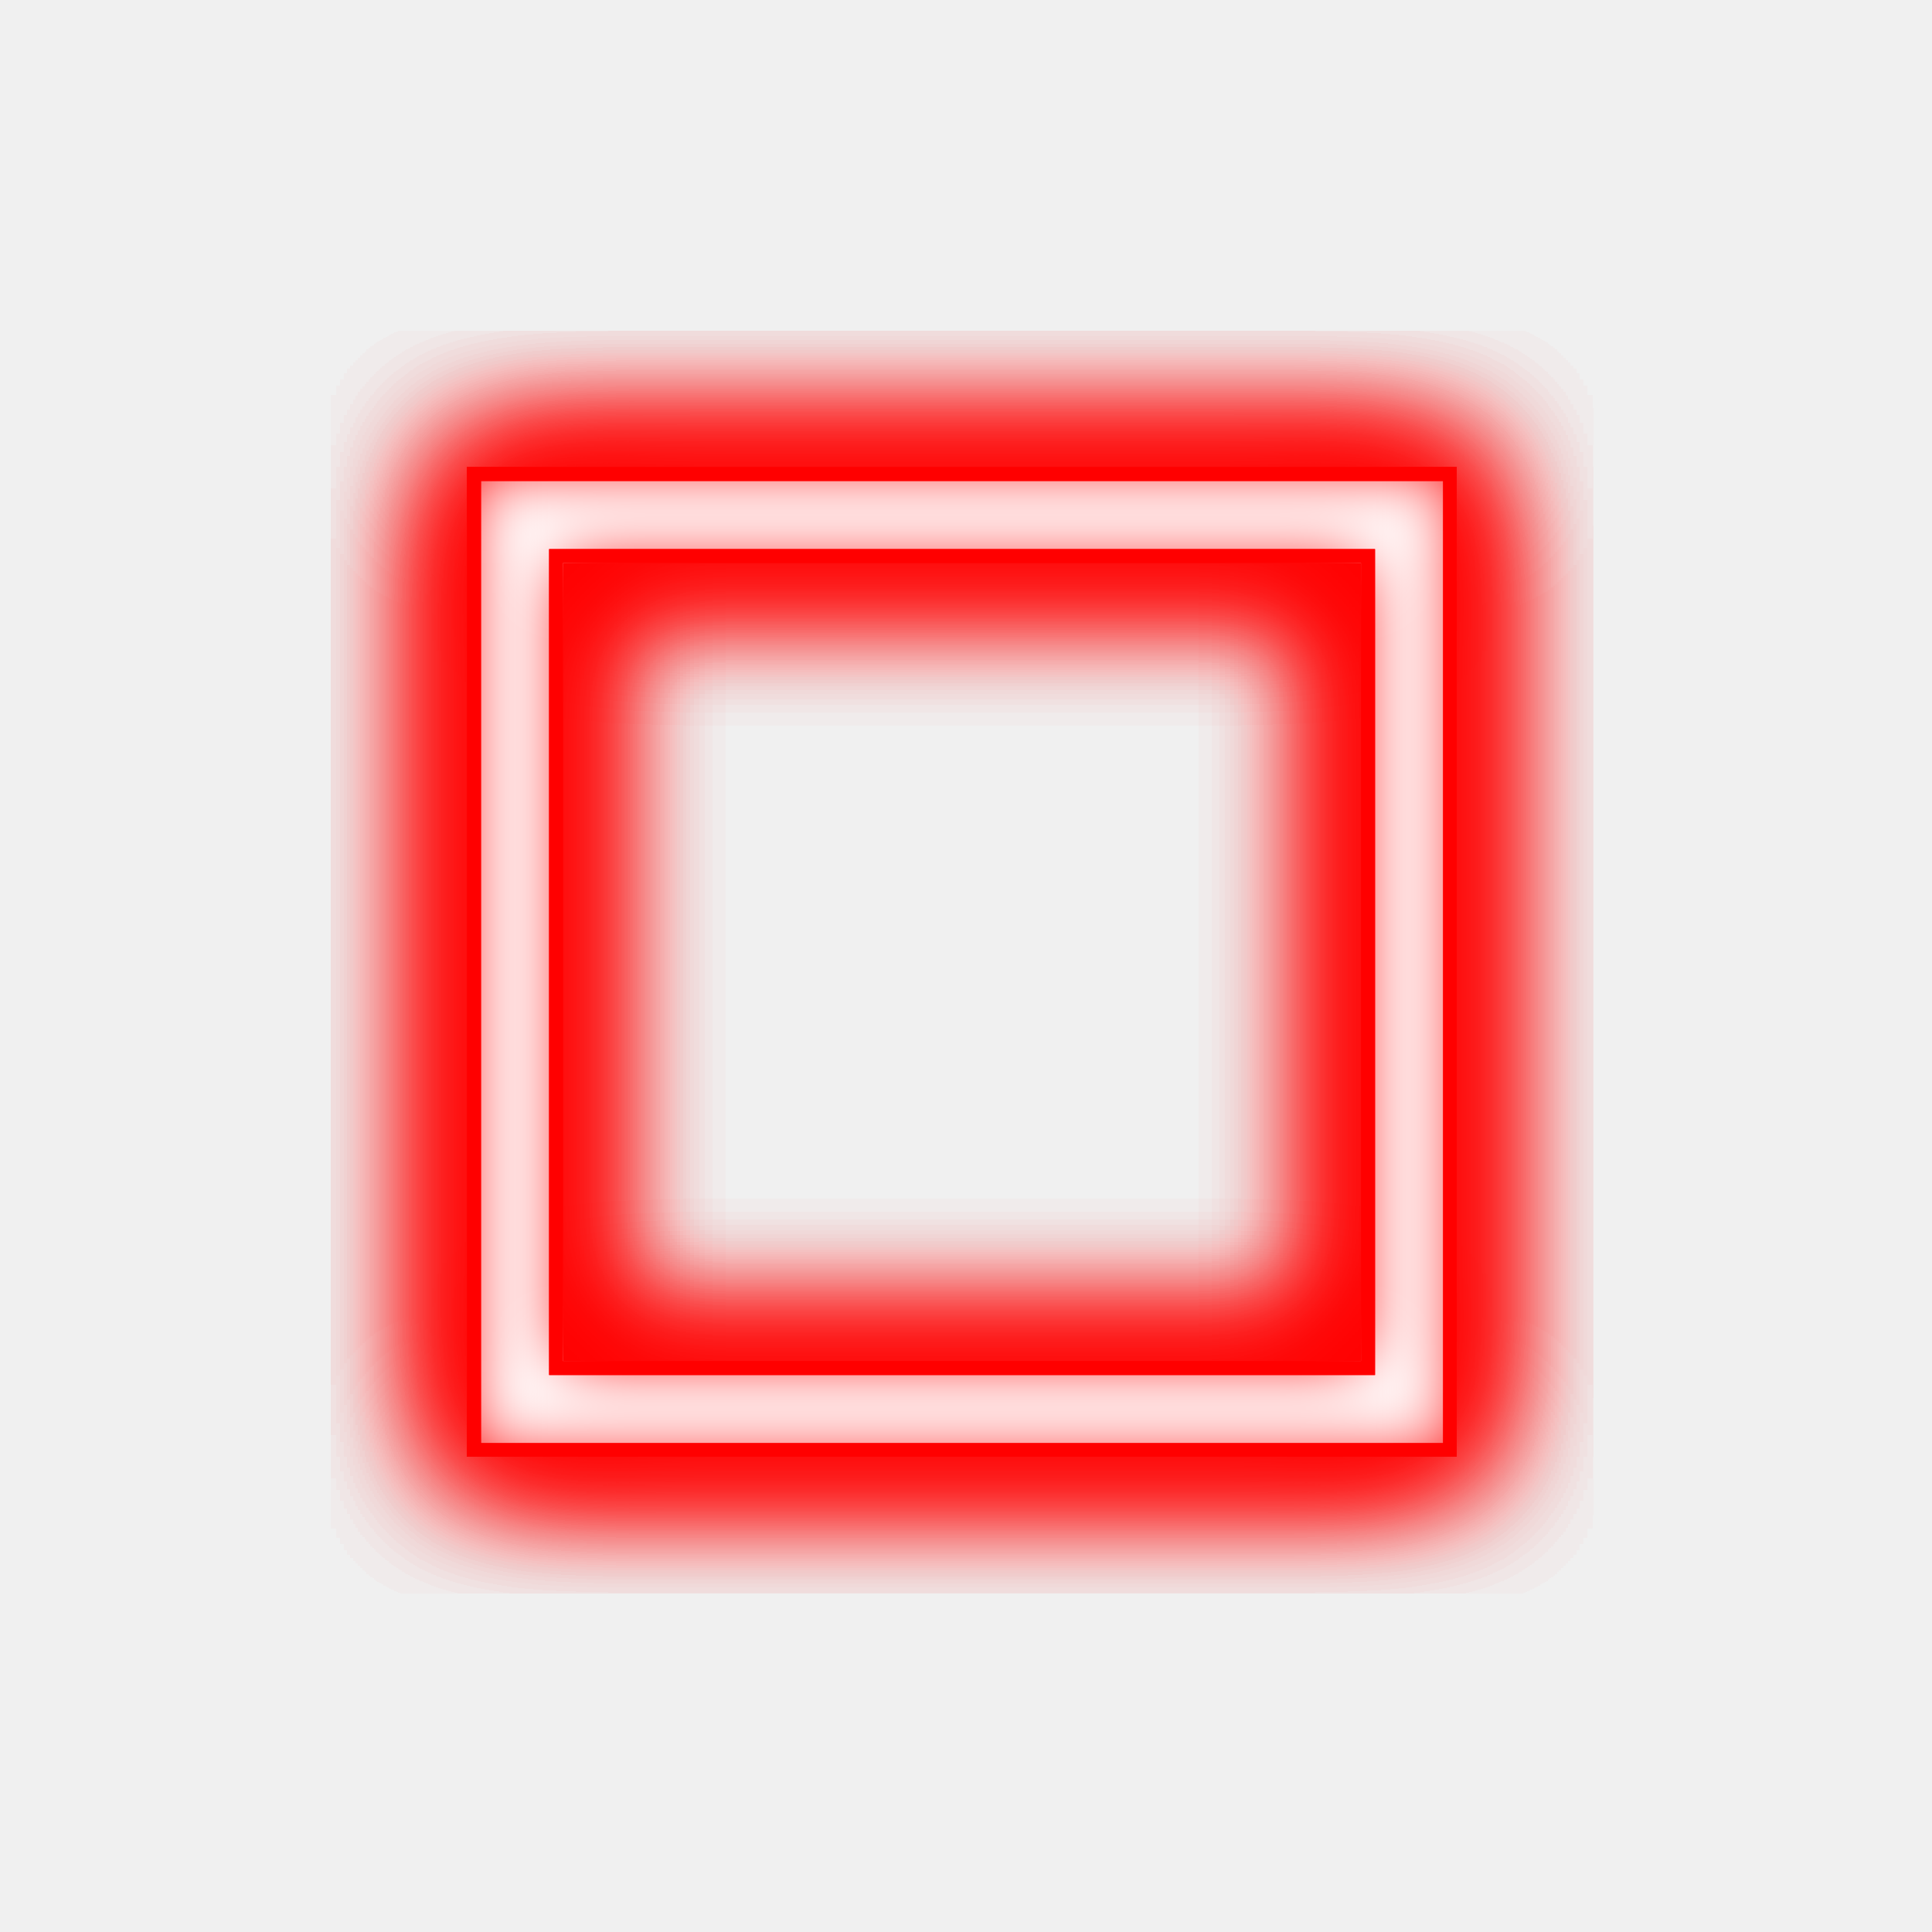
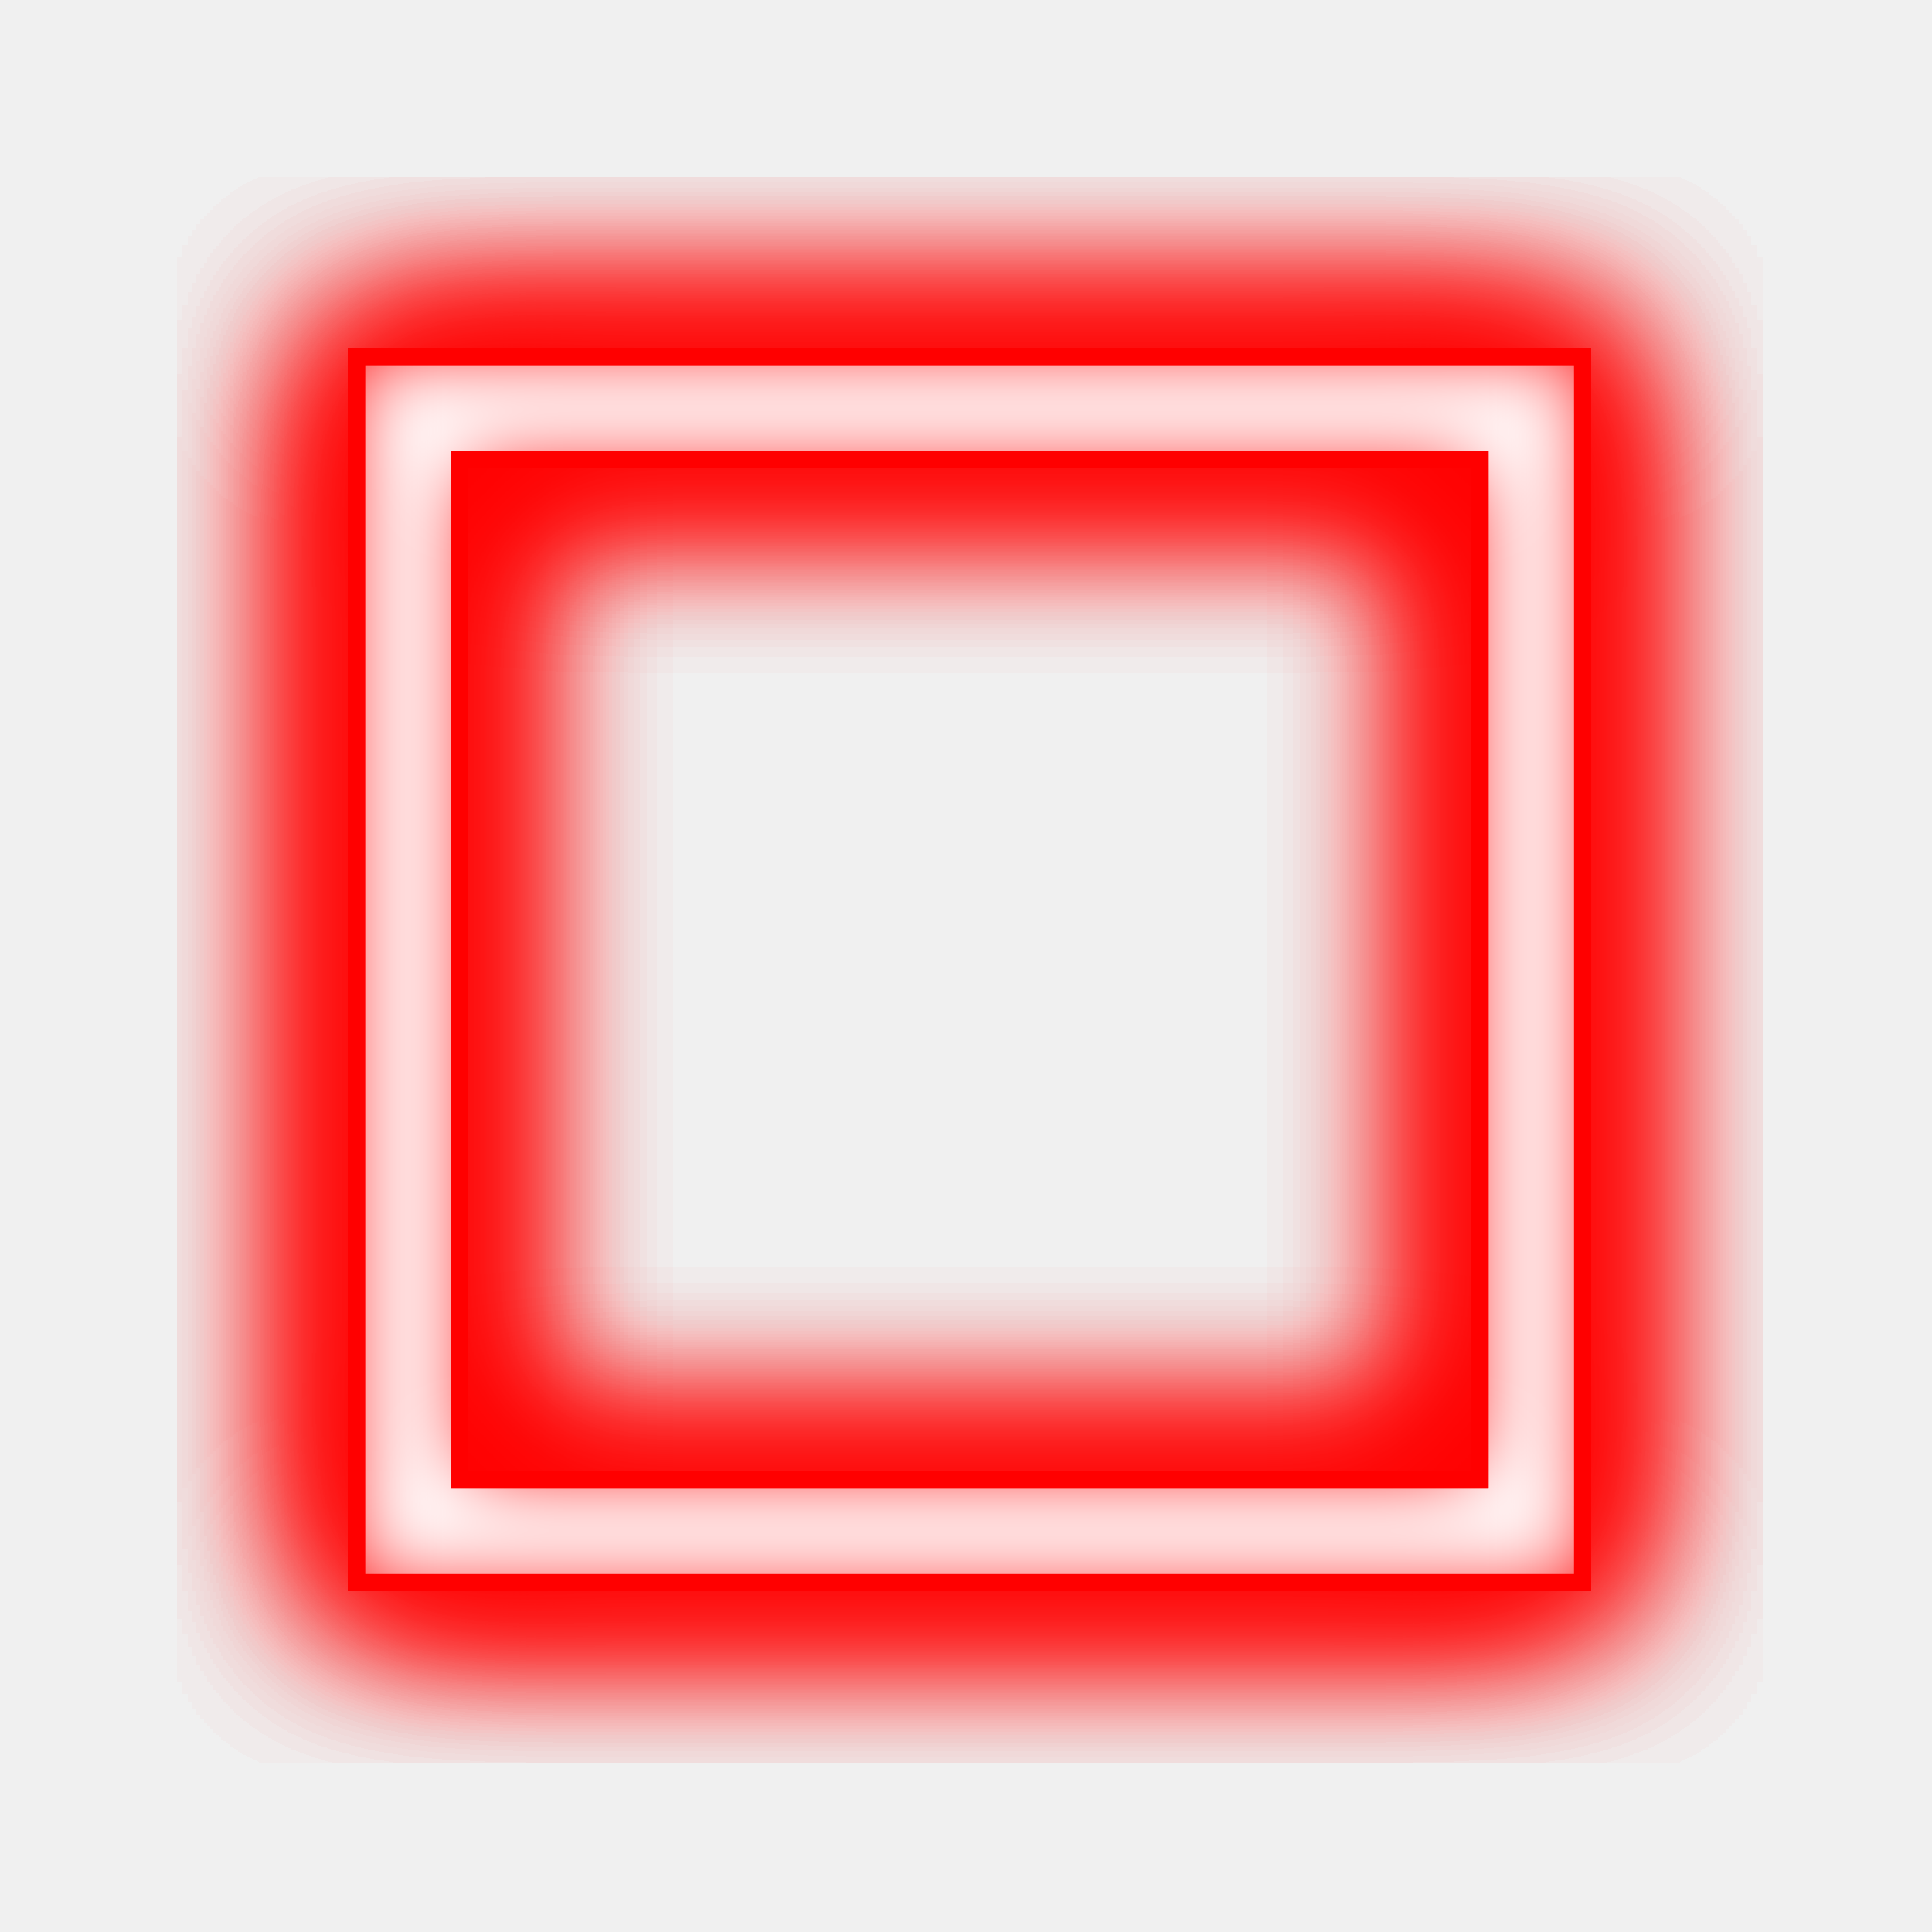
- <svg xmlns="http://www.w3.org/2000/svg" width="142" height="142" viewBox="0 0 142 142" fill="none">
+ <svg xmlns="http://www.w3.org/2000/svg" width="113" height="113" viewBox="14 14 113 113" fill="none">
  <g filter="url(#filter0_di_1_66)">
    <path d="M106.066 106.066H35.355V35.355H106.066V106.066ZM40.355 40.355V101.067H101.067V40.355H40.355Z" fill="white" />
    <path d="M106.566 106.566H34.855V34.855H106.566V106.566ZM40.855 40.855V100.567H100.567V40.855H40.855Z" stroke="#FF0000" />
  </g>
  <g filter="url(#filter1_di_1_66)">
    <path d="M106.066 106.066H35.355V35.355H106.066V106.066ZM40.355 40.355V101.067H101.067V40.355H40.355Z" fill="white" />
    <path d="M106.566 106.566H34.855V34.855H106.566V106.566ZM40.855 40.855V100.567H100.567V40.855H40.855Z" stroke="#FF0000" />
  </g>
  <g filter="url(#filter2_di_1_66)">
    <path d="M106.066 106.066H35.355V35.355H106.066V106.066ZM40.355 40.355V101.067H101.067V40.355H40.355Z" fill="white" />
    <path d="M106.566 106.566H34.855V34.855H106.566V106.566ZM40.855 40.855V100.567H100.567V40.855H40.855Z" stroke="#FF0000" />
  </g>
  <g filter="url(#filter3_di_1_66)">
    <path d="M106.066 106.066H35.355V35.355H106.066V106.066ZM40.355 40.355V101.067H101.067V40.355H40.355Z" fill="white" />
    <path d="M106.566 106.566H34.855V34.855H106.566V106.566ZM40.855 40.855V100.567H100.567V40.855H40.855Z" stroke="#FF0000" />
  </g>
  <g filter="url(#filter4_di_1_66)">
    <path d="M106.066 106.066H35.355V35.355H106.066V106.066ZM40.355 40.355V101.067H101.067V40.355H40.355Z" fill="white" />
    <path d="M106.566 106.566H34.855V34.855H106.566V106.566ZM40.855 40.855V100.567H100.567V40.855H40.855Z" stroke="#FF0000" />
  </g>
  <defs>
    <filter id="filter0_di_1_66" x="24.355" y="24.355" width="92.711" height="92.711" filterUnits="userSpaceOnUse" color-interpolation-filters="sRGB">
      <feFlood flood-opacity="0" result="BackgroundImageFix" />
      <feColorMatrix in="SourceAlpha" type="matrix" values="0 0 0 0 0 0 0 0 0 0 0 0 0 0 0 0 0 0 127 0" result="hardAlpha" />
      <feOffset />
      <feGaussianBlur stdDeviation="5" />
      <feComposite in2="hardAlpha" operator="out" />
      <feColorMatrix type="matrix" values="0 0 0 0 1 0 0 0 0 0 0 0 0 0 0 0 0 0 1 0" />
      <feBlend mode="normal" in2="BackgroundImageFix" result="effect1_dropShadow_1_66" />
      <feBlend mode="normal" in="SourceGraphic" in2="effect1_dropShadow_1_66" result="shape" />
      <feColorMatrix in="SourceAlpha" type="matrix" values="0 0 0 0 0 0 0 0 0 0 0 0 0 0 0 0 0 0 127 0" result="hardAlpha" />
      <feOffset />
      <feGaussianBlur stdDeviation="2.5" />
      <feComposite in2="hardAlpha" operator="arithmetic" k2="-1" k3="1" />
      <feColorMatrix type="matrix" values="0 0 0 0 1 0 0 0 0 0 0 0 0 0 0 0 0 0 1 0" />
      <feBlend mode="normal" in2="shape" result="effect2_innerShadow_1_66" />
    </filter>
    <filter id="filter1_di_1_66" x="24.355" y="24.355" width="92.711" height="92.711" filterUnits="userSpaceOnUse" color-interpolation-filters="sRGB">
      <feFlood flood-opacity="0" result="BackgroundImageFix" />
      <feColorMatrix in="SourceAlpha" type="matrix" values="0 0 0 0 0 0 0 0 0 0 0 0 0 0 0 0 0 0 127 0" result="hardAlpha" />
      <feOffset />
      <feGaussianBlur stdDeviation="5" />
      <feComposite in2="hardAlpha" operator="out" />
      <feColorMatrix type="matrix" values="0 0 0 0 1 0 0 0 0 0 0 0 0 0 0 0 0 0 1 0" />
      <feBlend mode="normal" in2="BackgroundImageFix" result="effect1_dropShadow_1_66" />
      <feBlend mode="normal" in="SourceGraphic" in2="effect1_dropShadow_1_66" result="shape" />
      <feColorMatrix in="SourceAlpha" type="matrix" values="0 0 0 0 0 0 0 0 0 0 0 0 0 0 0 0 0 0 127 0" result="hardAlpha" />
      <feOffset />
      <feGaussianBlur stdDeviation="2.5" />
      <feComposite in2="hardAlpha" operator="arithmetic" k2="-1" k3="1" />
      <feColorMatrix type="matrix" values="0 0 0 0 1 0 0 0 0 0 0 0 0 0 0 0 0 0 1 0" />
      <feBlend mode="normal" in2="shape" result="effect2_innerShadow_1_66" />
    </filter>
    <filter id="filter2_di_1_66" x="24.355" y="24.355" width="92.711" height="92.711" filterUnits="userSpaceOnUse" color-interpolation-filters="sRGB">
      <feFlood flood-opacity="0" result="BackgroundImageFix" />
      <feColorMatrix in="SourceAlpha" type="matrix" values="0 0 0 0 0 0 0 0 0 0 0 0 0 0 0 0 0 0 127 0" result="hardAlpha" />
      <feOffset />
      <feGaussianBlur stdDeviation="5" />
      <feComposite in2="hardAlpha" operator="out" />
      <feColorMatrix type="matrix" values="0 0 0 0 1 0 0 0 0 0 0 0 0 0 0 0 0 0 1 0" />
      <feBlend mode="normal" in2="BackgroundImageFix" result="effect1_dropShadow_1_66" />
      <feBlend mode="normal" in="SourceGraphic" in2="effect1_dropShadow_1_66" result="shape" />
      <feColorMatrix in="SourceAlpha" type="matrix" values="0 0 0 0 0 0 0 0 0 0 0 0 0 0 0 0 0 0 127 0" result="hardAlpha" />
      <feOffset />
      <feGaussianBlur stdDeviation="2.5" />
      <feComposite in2="hardAlpha" operator="arithmetic" k2="-1" k3="1" />
      <feColorMatrix type="matrix" values="0 0 0 0 1 0 0 0 0 0 0 0 0 0 0 0 0 0 1 0" />
      <feBlend mode="normal" in2="shape" result="effect2_innerShadow_1_66" />
    </filter>
    <filter id="filter3_di_1_66" x="24.355" y="24.355" width="92.711" height="92.711" filterUnits="userSpaceOnUse" color-interpolation-filters="sRGB">
      <feFlood flood-opacity="0" result="BackgroundImageFix" />
      <feColorMatrix in="SourceAlpha" type="matrix" values="0 0 0 0 0 0 0 0 0 0 0 0 0 0 0 0 0 0 127 0" result="hardAlpha" />
      <feOffset />
      <feGaussianBlur stdDeviation="5" />
      <feComposite in2="hardAlpha" operator="out" />
      <feColorMatrix type="matrix" values="0 0 0 0 1 0 0 0 0 0 0 0 0 0 0 0 0 0 1 0" />
      <feBlend mode="normal" in2="BackgroundImageFix" result="effect1_dropShadow_1_66" />
      <feBlend mode="normal" in="SourceGraphic" in2="effect1_dropShadow_1_66" result="shape" />
      <feColorMatrix in="SourceAlpha" type="matrix" values="0 0 0 0 0 0 0 0 0 0 0 0 0 0 0 0 0 0 127 0" result="hardAlpha" />
      <feOffset />
      <feGaussianBlur stdDeviation="2.5" />
      <feComposite in2="hardAlpha" operator="arithmetic" k2="-1" k3="1" />
      <feColorMatrix type="matrix" values="0 0 0 0 1 0 0 0 0 0 0 0 0 0 0 0 0 0 1 0" />
      <feBlend mode="normal" in2="shape" result="effect2_innerShadow_1_66" />
    </filter>
    <filter id="filter4_di_1_66" x="24.355" y="24.355" width="92.711" height="92.711" filterUnits="userSpaceOnUse" color-interpolation-filters="sRGB">
      <feFlood flood-opacity="0" result="BackgroundImageFix" />
      <feColorMatrix in="SourceAlpha" type="matrix" values="0 0 0 0 0 0 0 0 0 0 0 0 0 0 0 0 0 0 127 0" result="hardAlpha" />
      <feOffset />
      <feGaussianBlur stdDeviation="5" />
      <feComposite in2="hardAlpha" operator="out" />
      <feColorMatrix type="matrix" values="0 0 0 0 1 0 0 0 0 0 0 0 0 0 0 0 0 0 1 0" />
      <feBlend mode="normal" in2="BackgroundImageFix" result="effect1_dropShadow_1_66" />
      <feBlend mode="normal" in="SourceGraphic" in2="effect1_dropShadow_1_66" result="shape" />
      <feColorMatrix in="SourceAlpha" type="matrix" values="0 0 0 0 0 0 0 0 0 0 0 0 0 0 0 0 0 0 127 0" result="hardAlpha" />
      <feOffset />
      <feGaussianBlur stdDeviation="2.5" />
      <feComposite in2="hardAlpha" operator="arithmetic" k2="-1" k3="1" />
      <feColorMatrix type="matrix" values="0 0 0 0 1 0 0 0 0 0 0 0 0 0 0 0 0 0 1 0" />
      <feBlend mode="normal" in2="shape" result="effect2_innerShadow_1_66" />
    </filter>
  </defs>
</svg>
